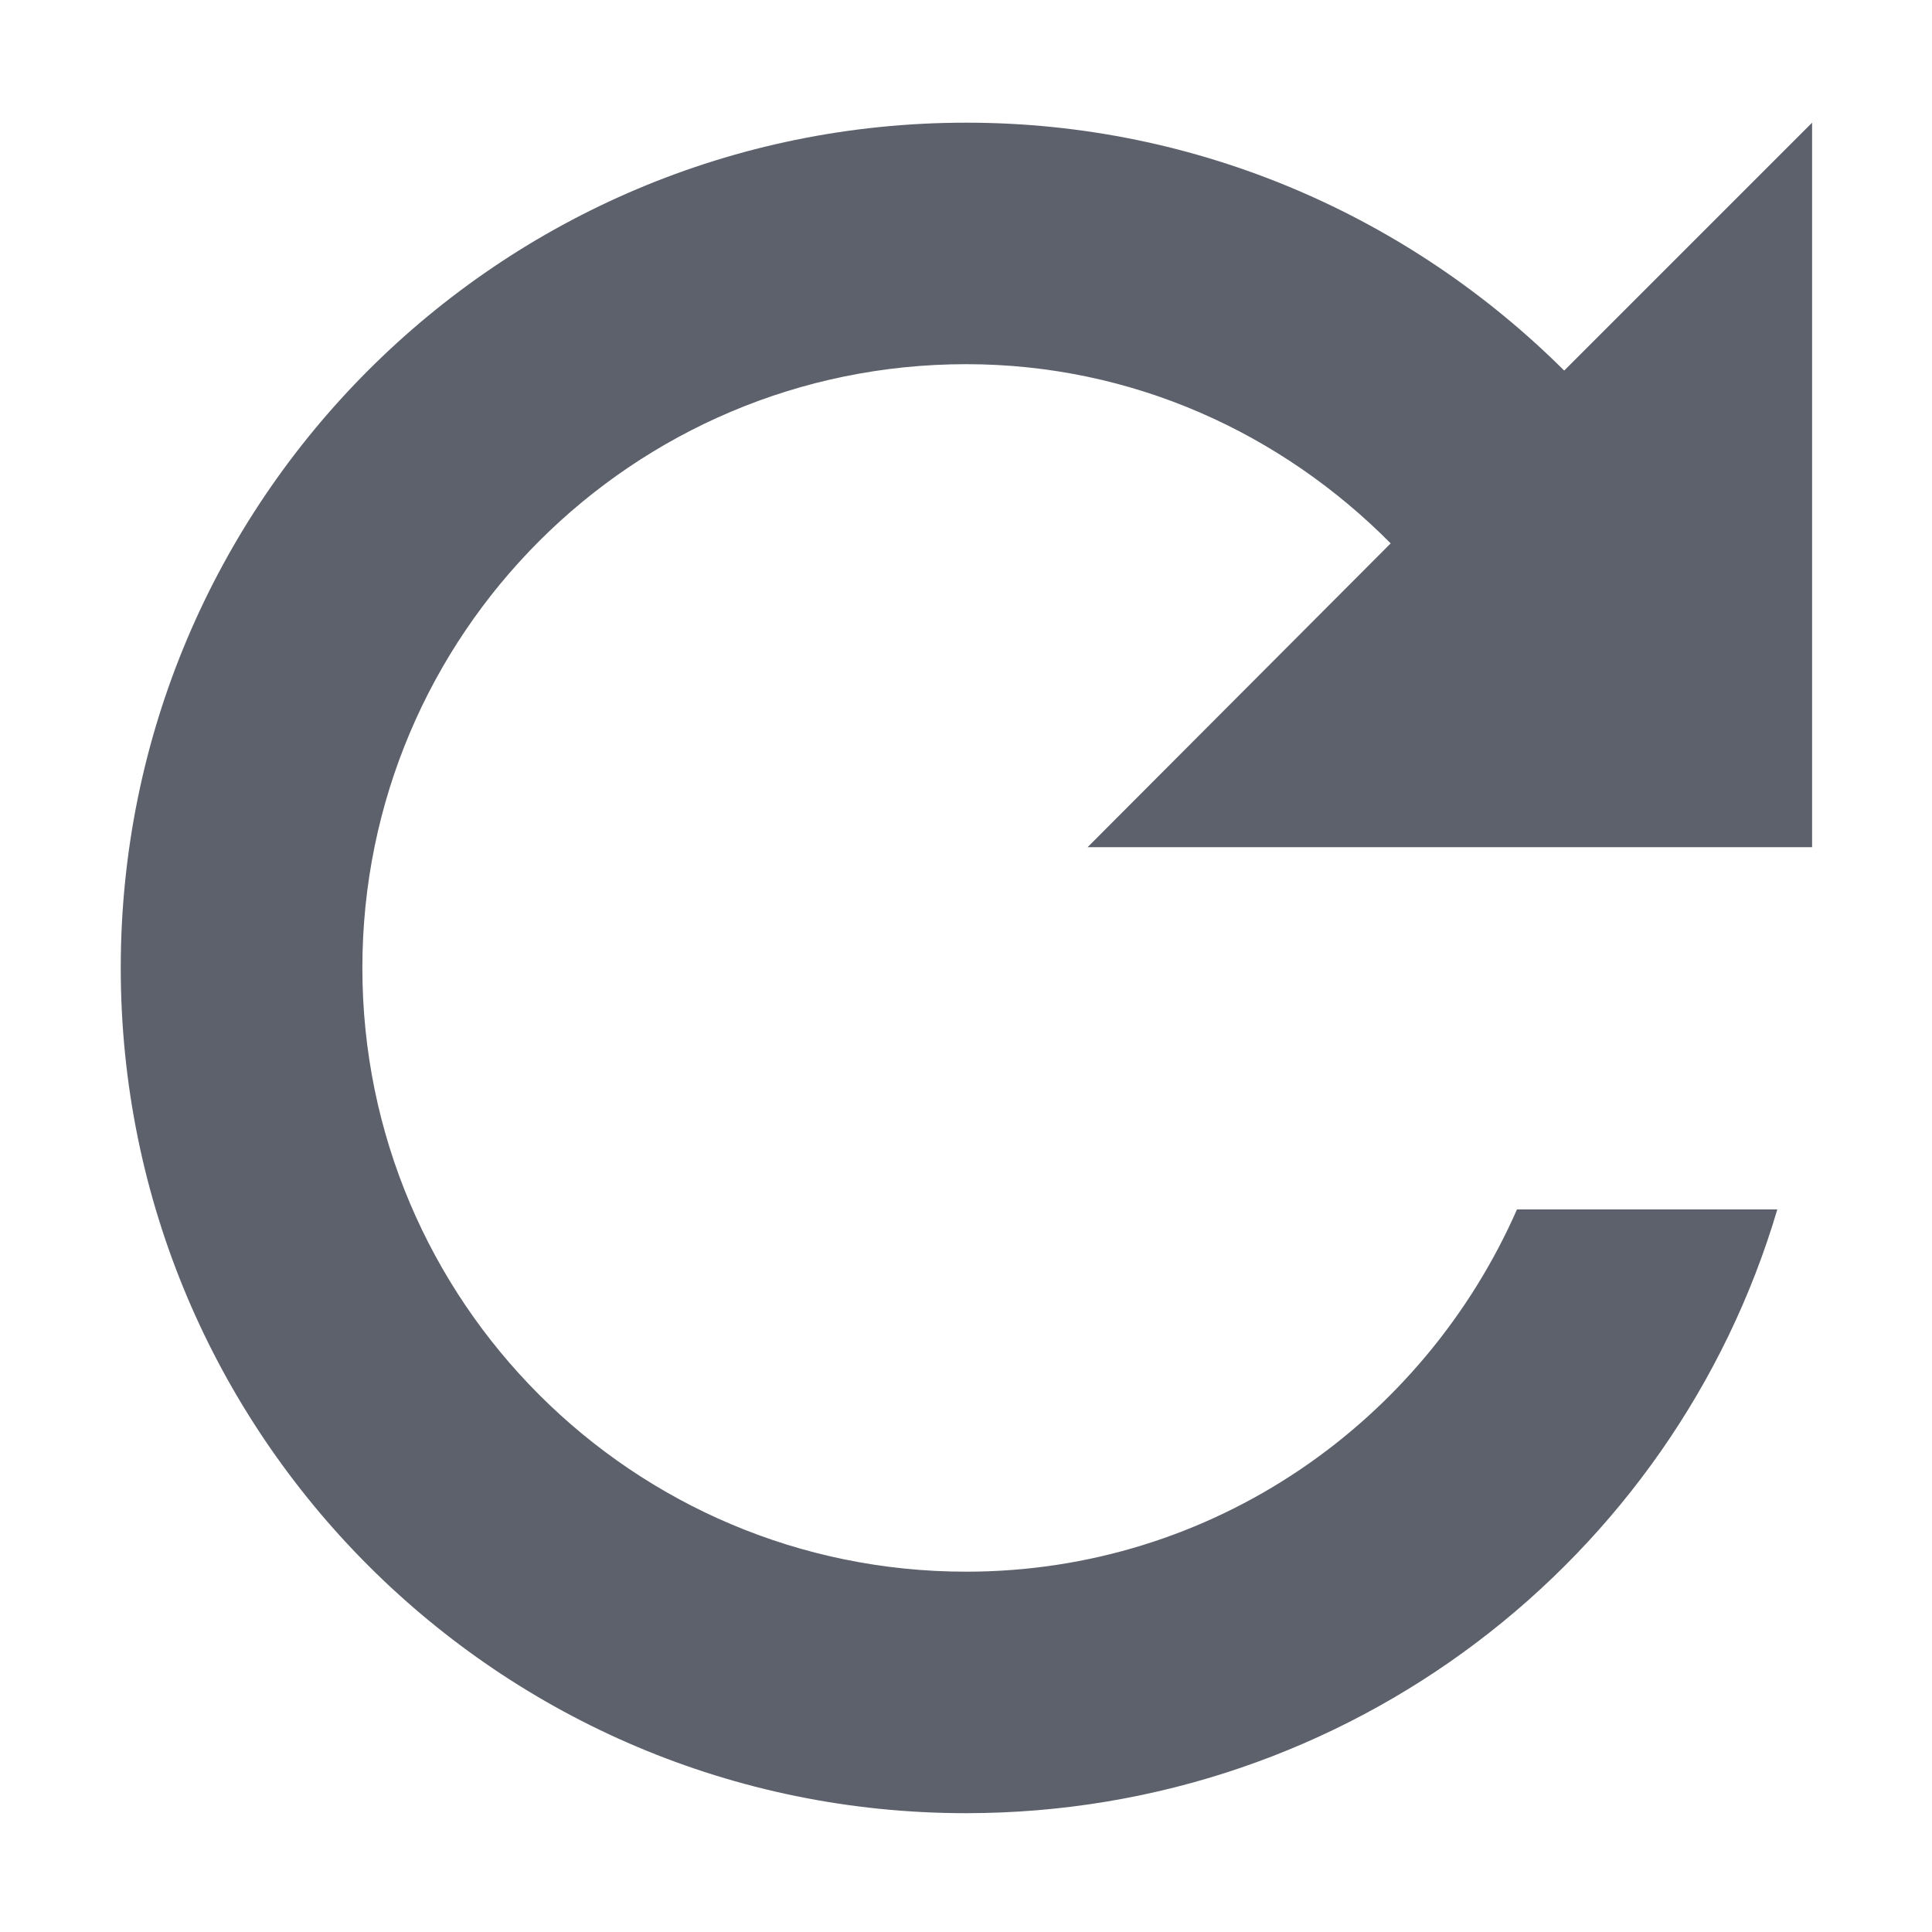
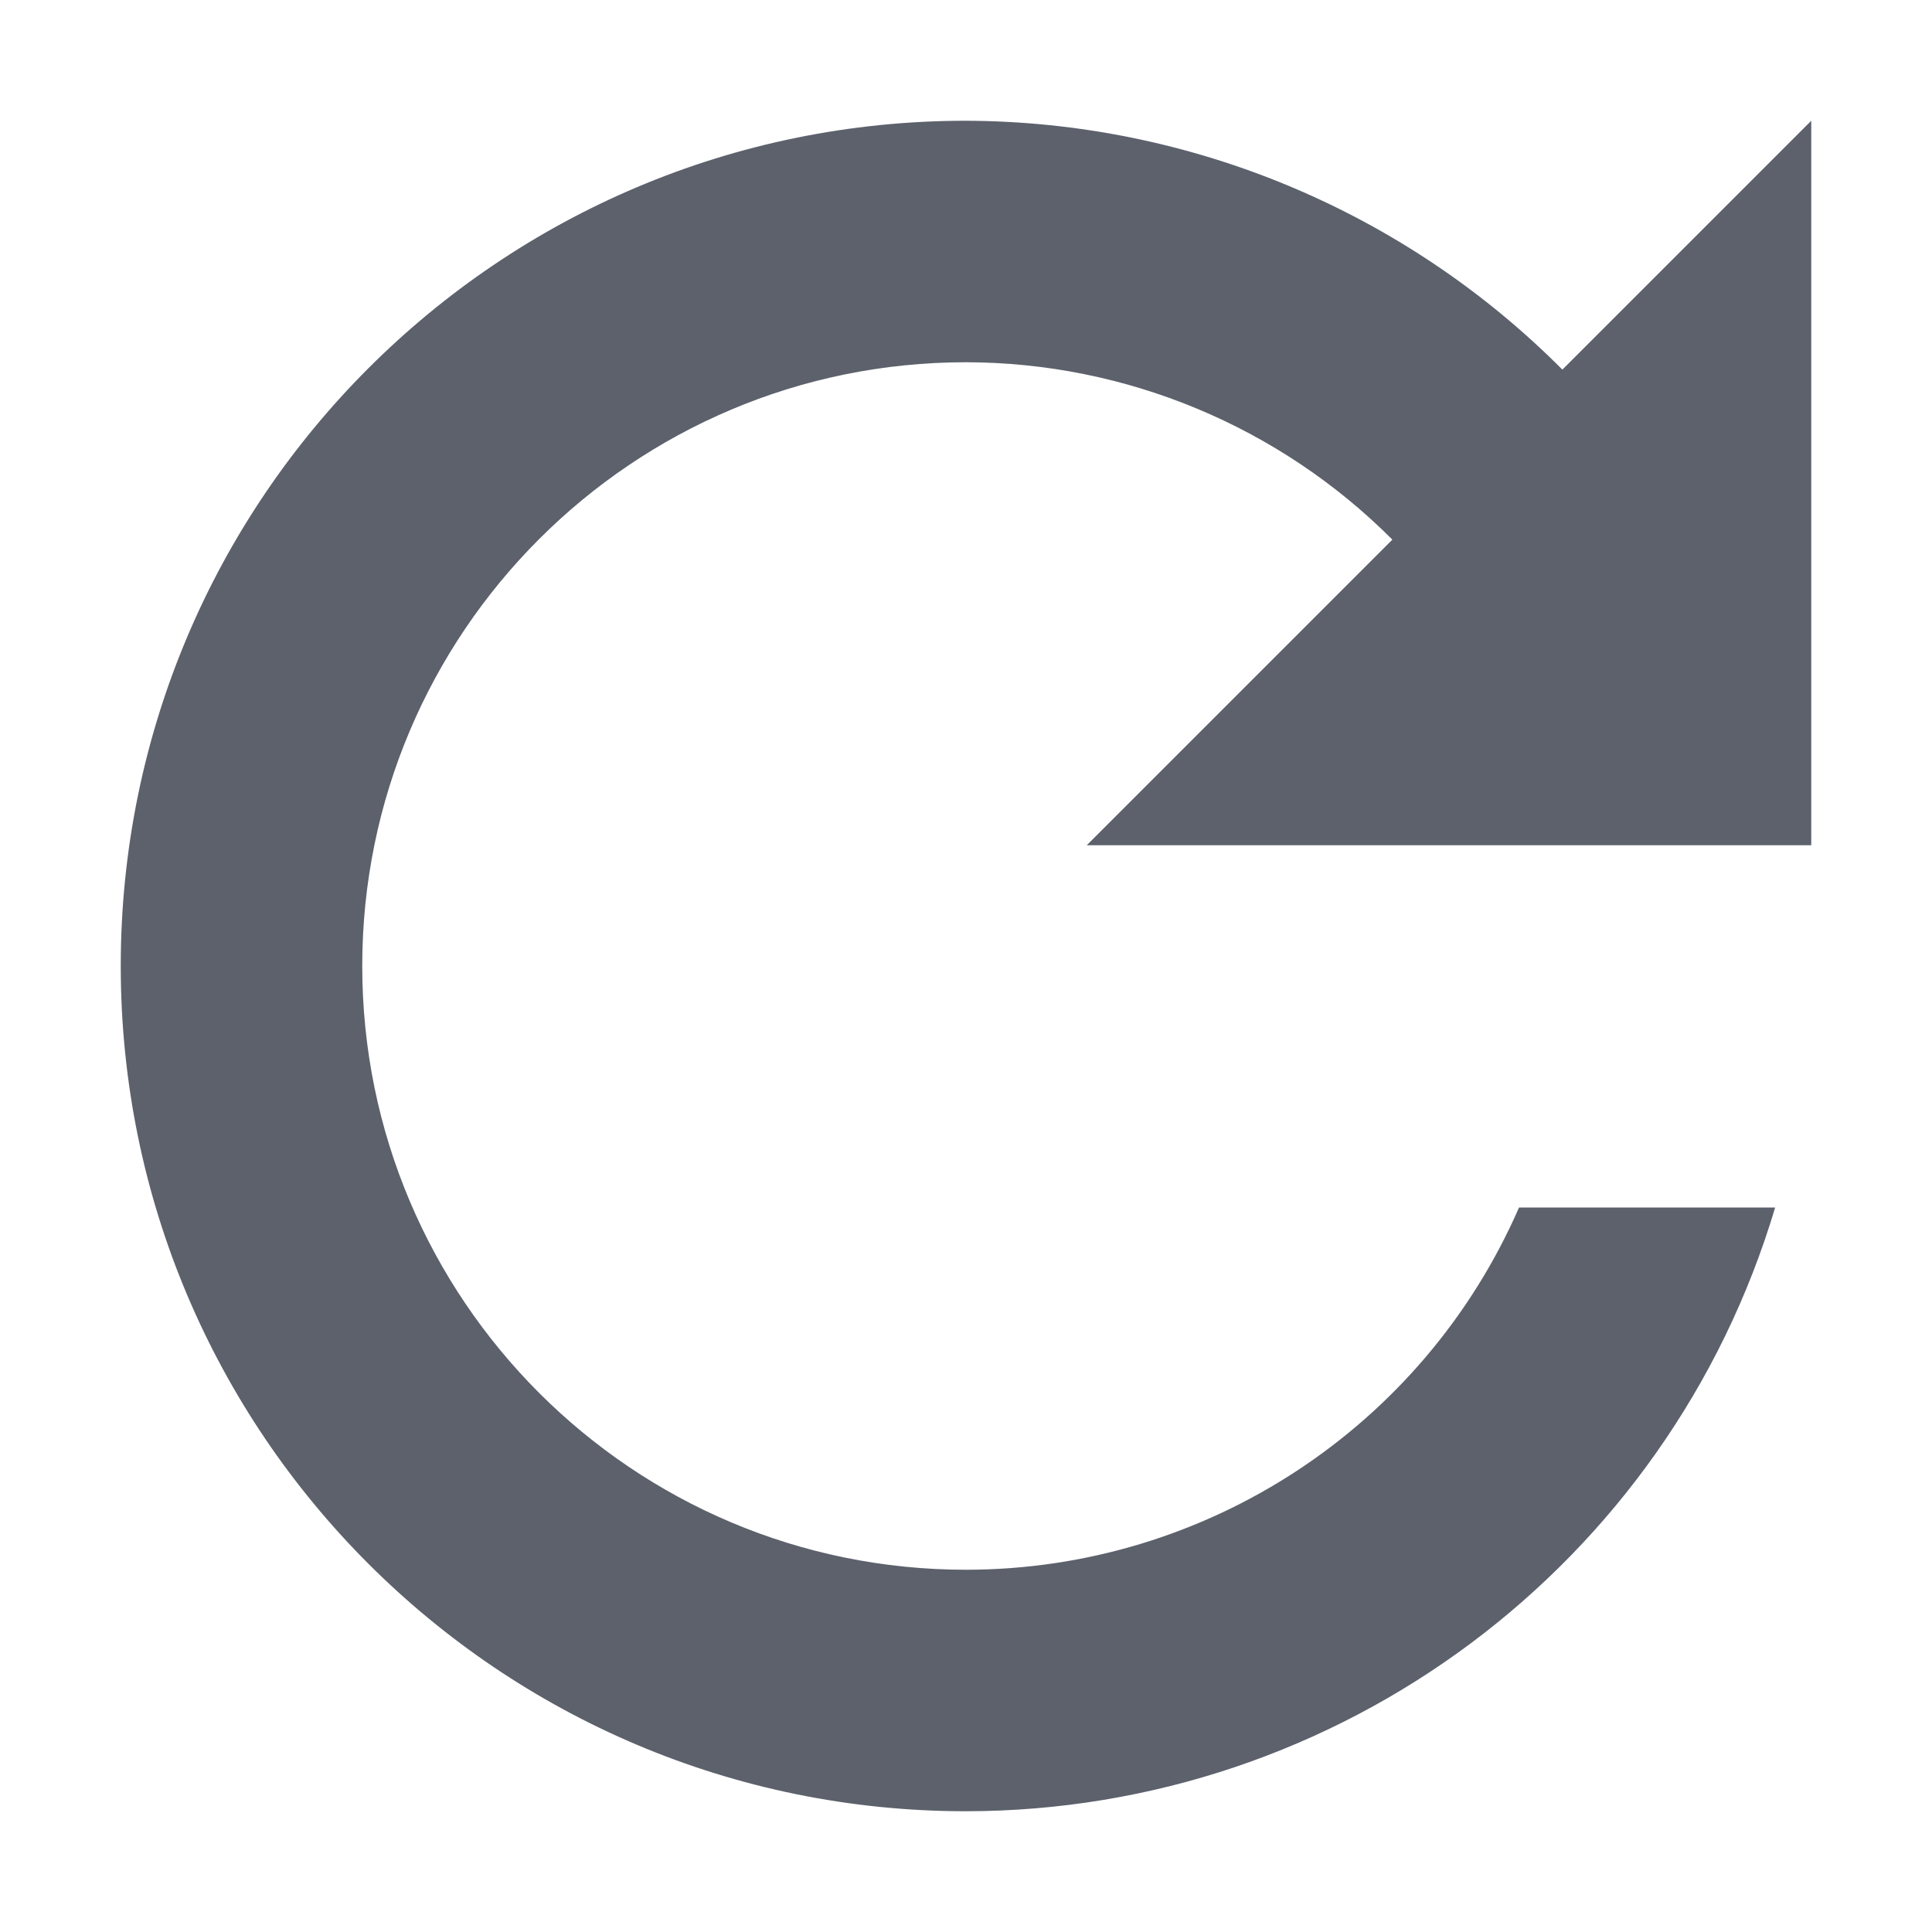
- <svg xmlns="http://www.w3.org/2000/svg" id="svg7384" style="enable-background:new" height="16" width="16" version="1.1">
-   <defs id="defs9" />
-   <path d="m 8,1.016 c -3.866,0 -7,3.134 -7,7 0,3.866 3.134,7 7,7 3.175,0 5.862,-2.103 6.719,-5 l -2.156,0 c -0.774,1.76 -2.517,3 -4.562,3 -2.761,0 -5,-2.239 -5,-5 0,-2.761 2.239,-5 5,-5 1.382,0 2.615,0.575 3.516,1.484 l -2.51,2.516 6,0 0,-6 -2.053,2.053 c -1.27,-1.265 -3.02,-2.053 -4.95,-2.053 z" id="path5865" style="opacity:1;fill:#5c616c;fill-opacity:1" />
+ <svg xmlns="http://www.w3.org/2000/svg" width="16" height="16" version="1.1">
+   <path style="fill:#5c616c" d="M 8,1 C 4.134,1 1,4.134 1,8 1,11.866 4.134,15 8,15 11.093,14.997 13.817,12.964 14.701,10 H 12.58 C 11.785,11.821 9.987,12.999 8,13 5.239,13 3,10.761 3,8 3,5.239 5.239,3 8,3 9.325,3.002 10.595,3.531 11.531,4.469 L 9,7 H 15 V 1 L 12.939,3.061 C 11.631,1.747 9.854,1.006 8,1 Z" />
</svg>
